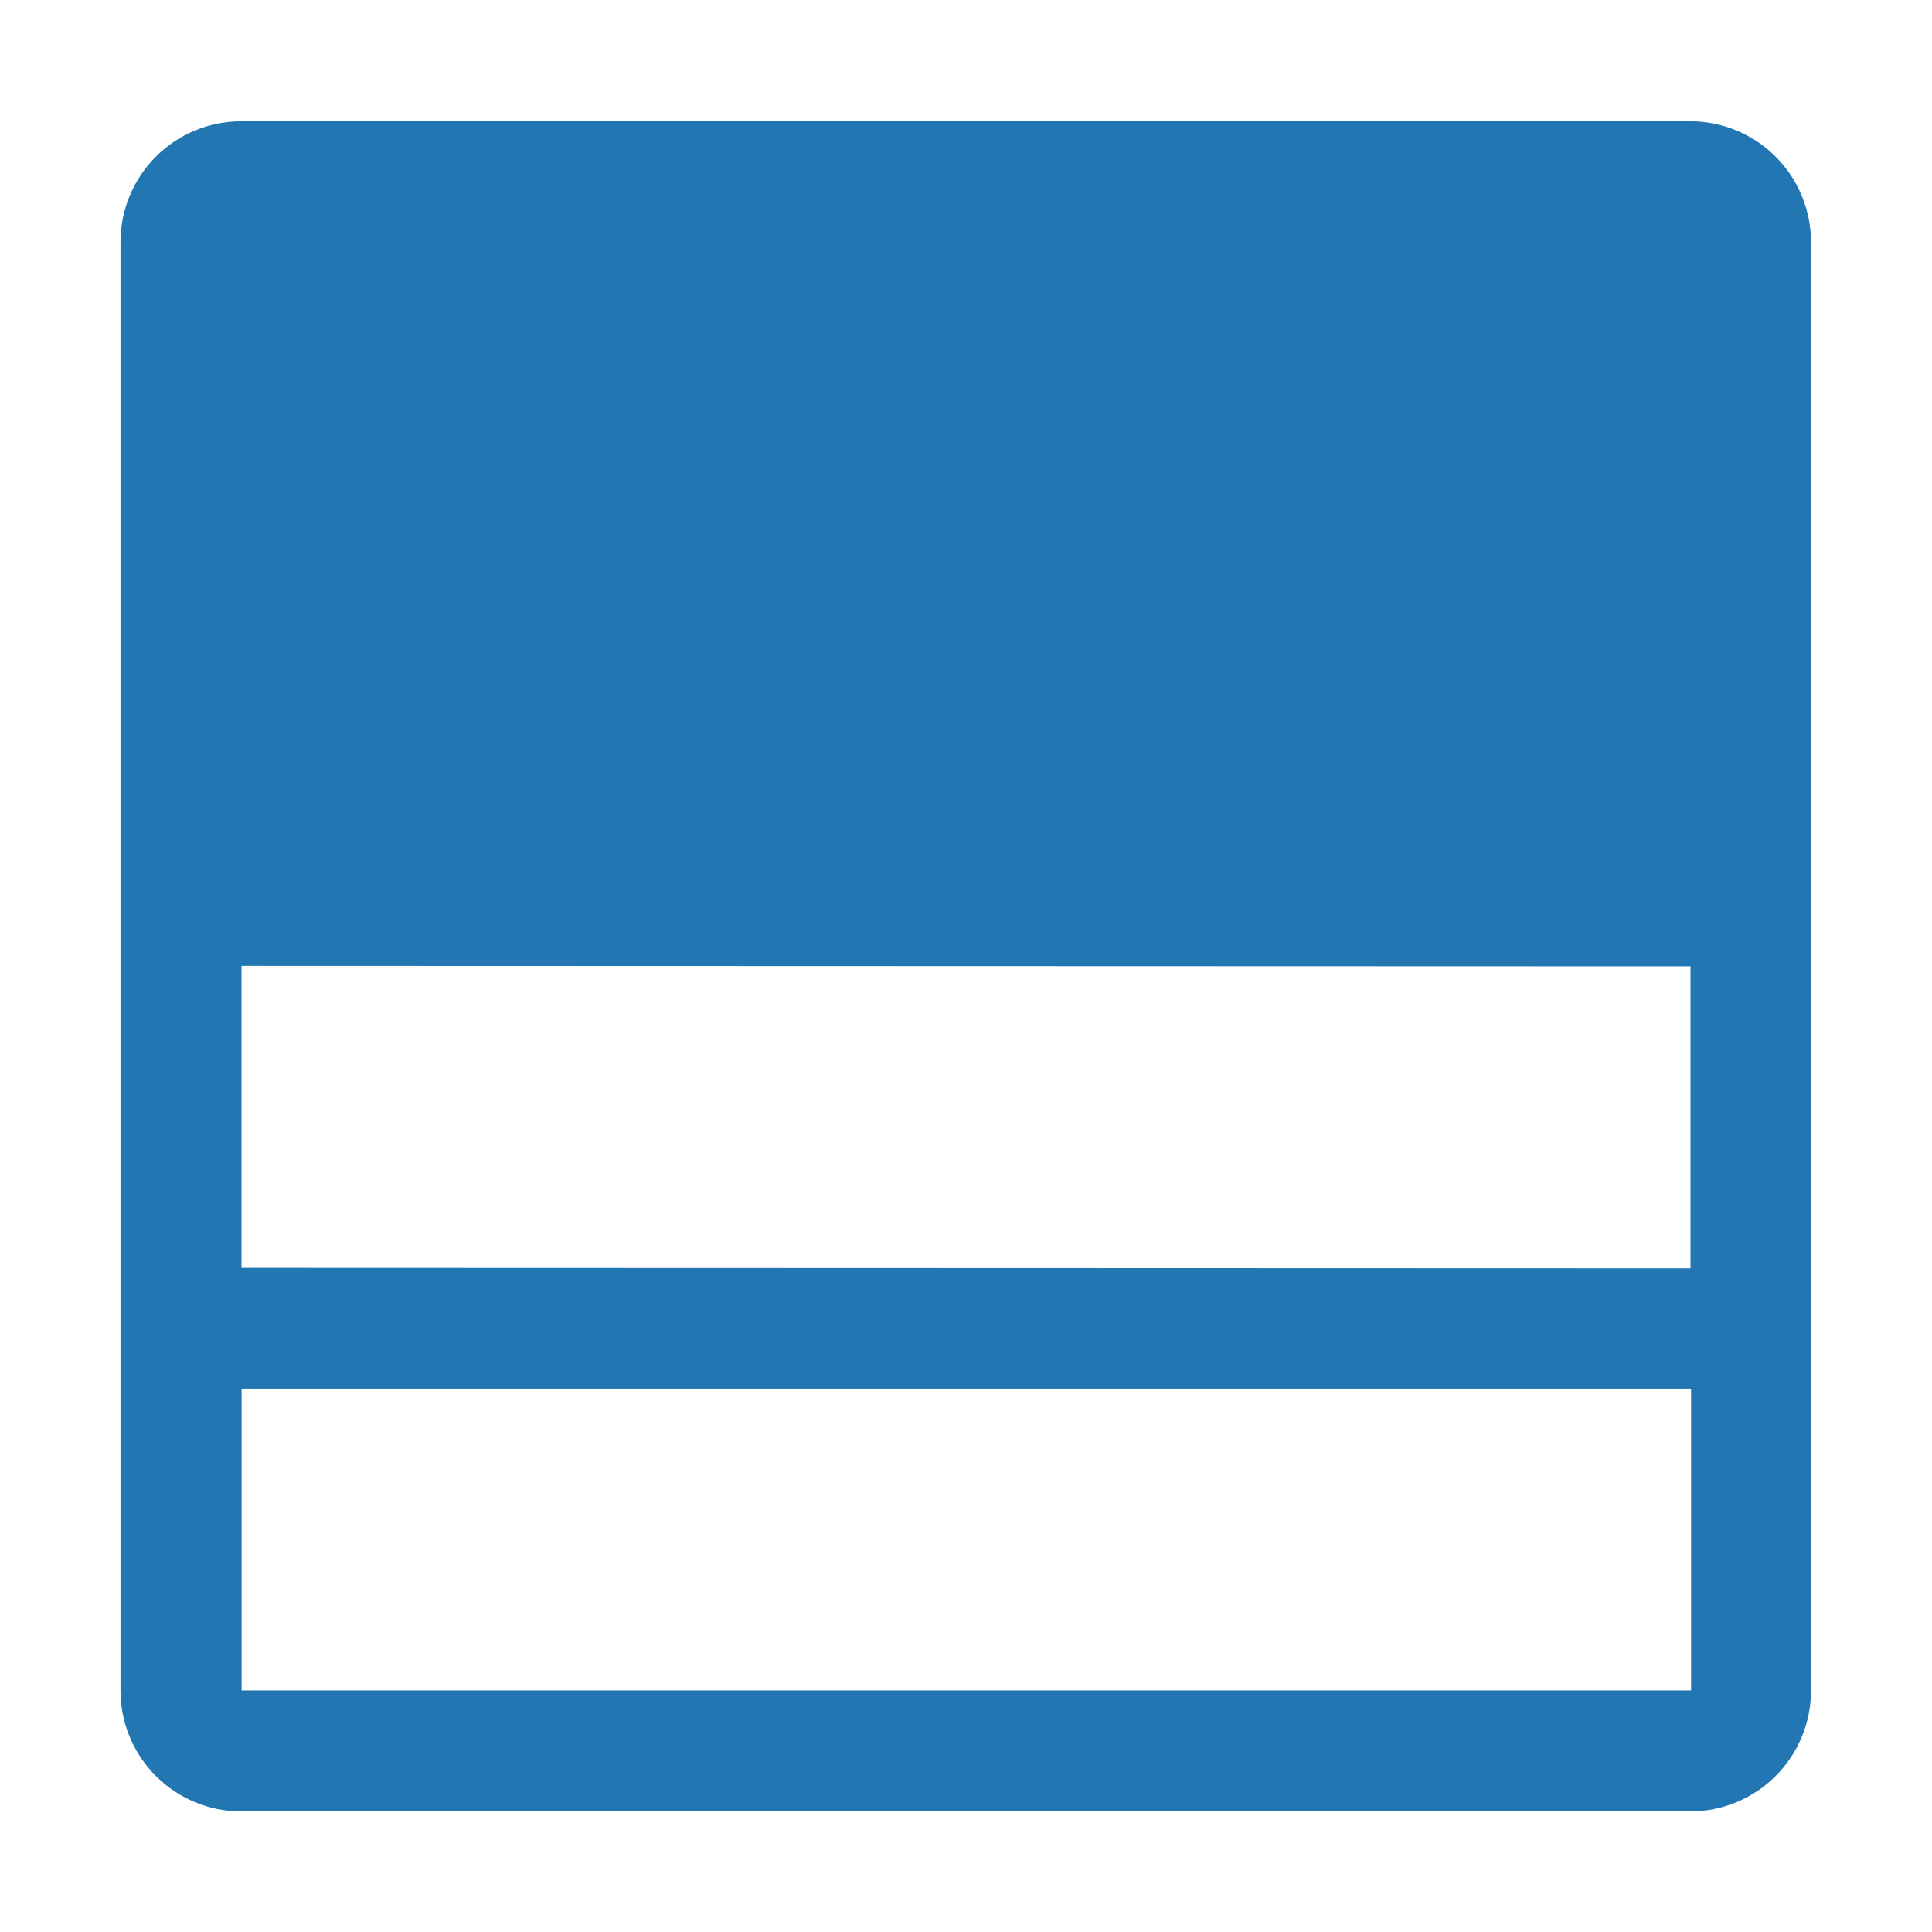
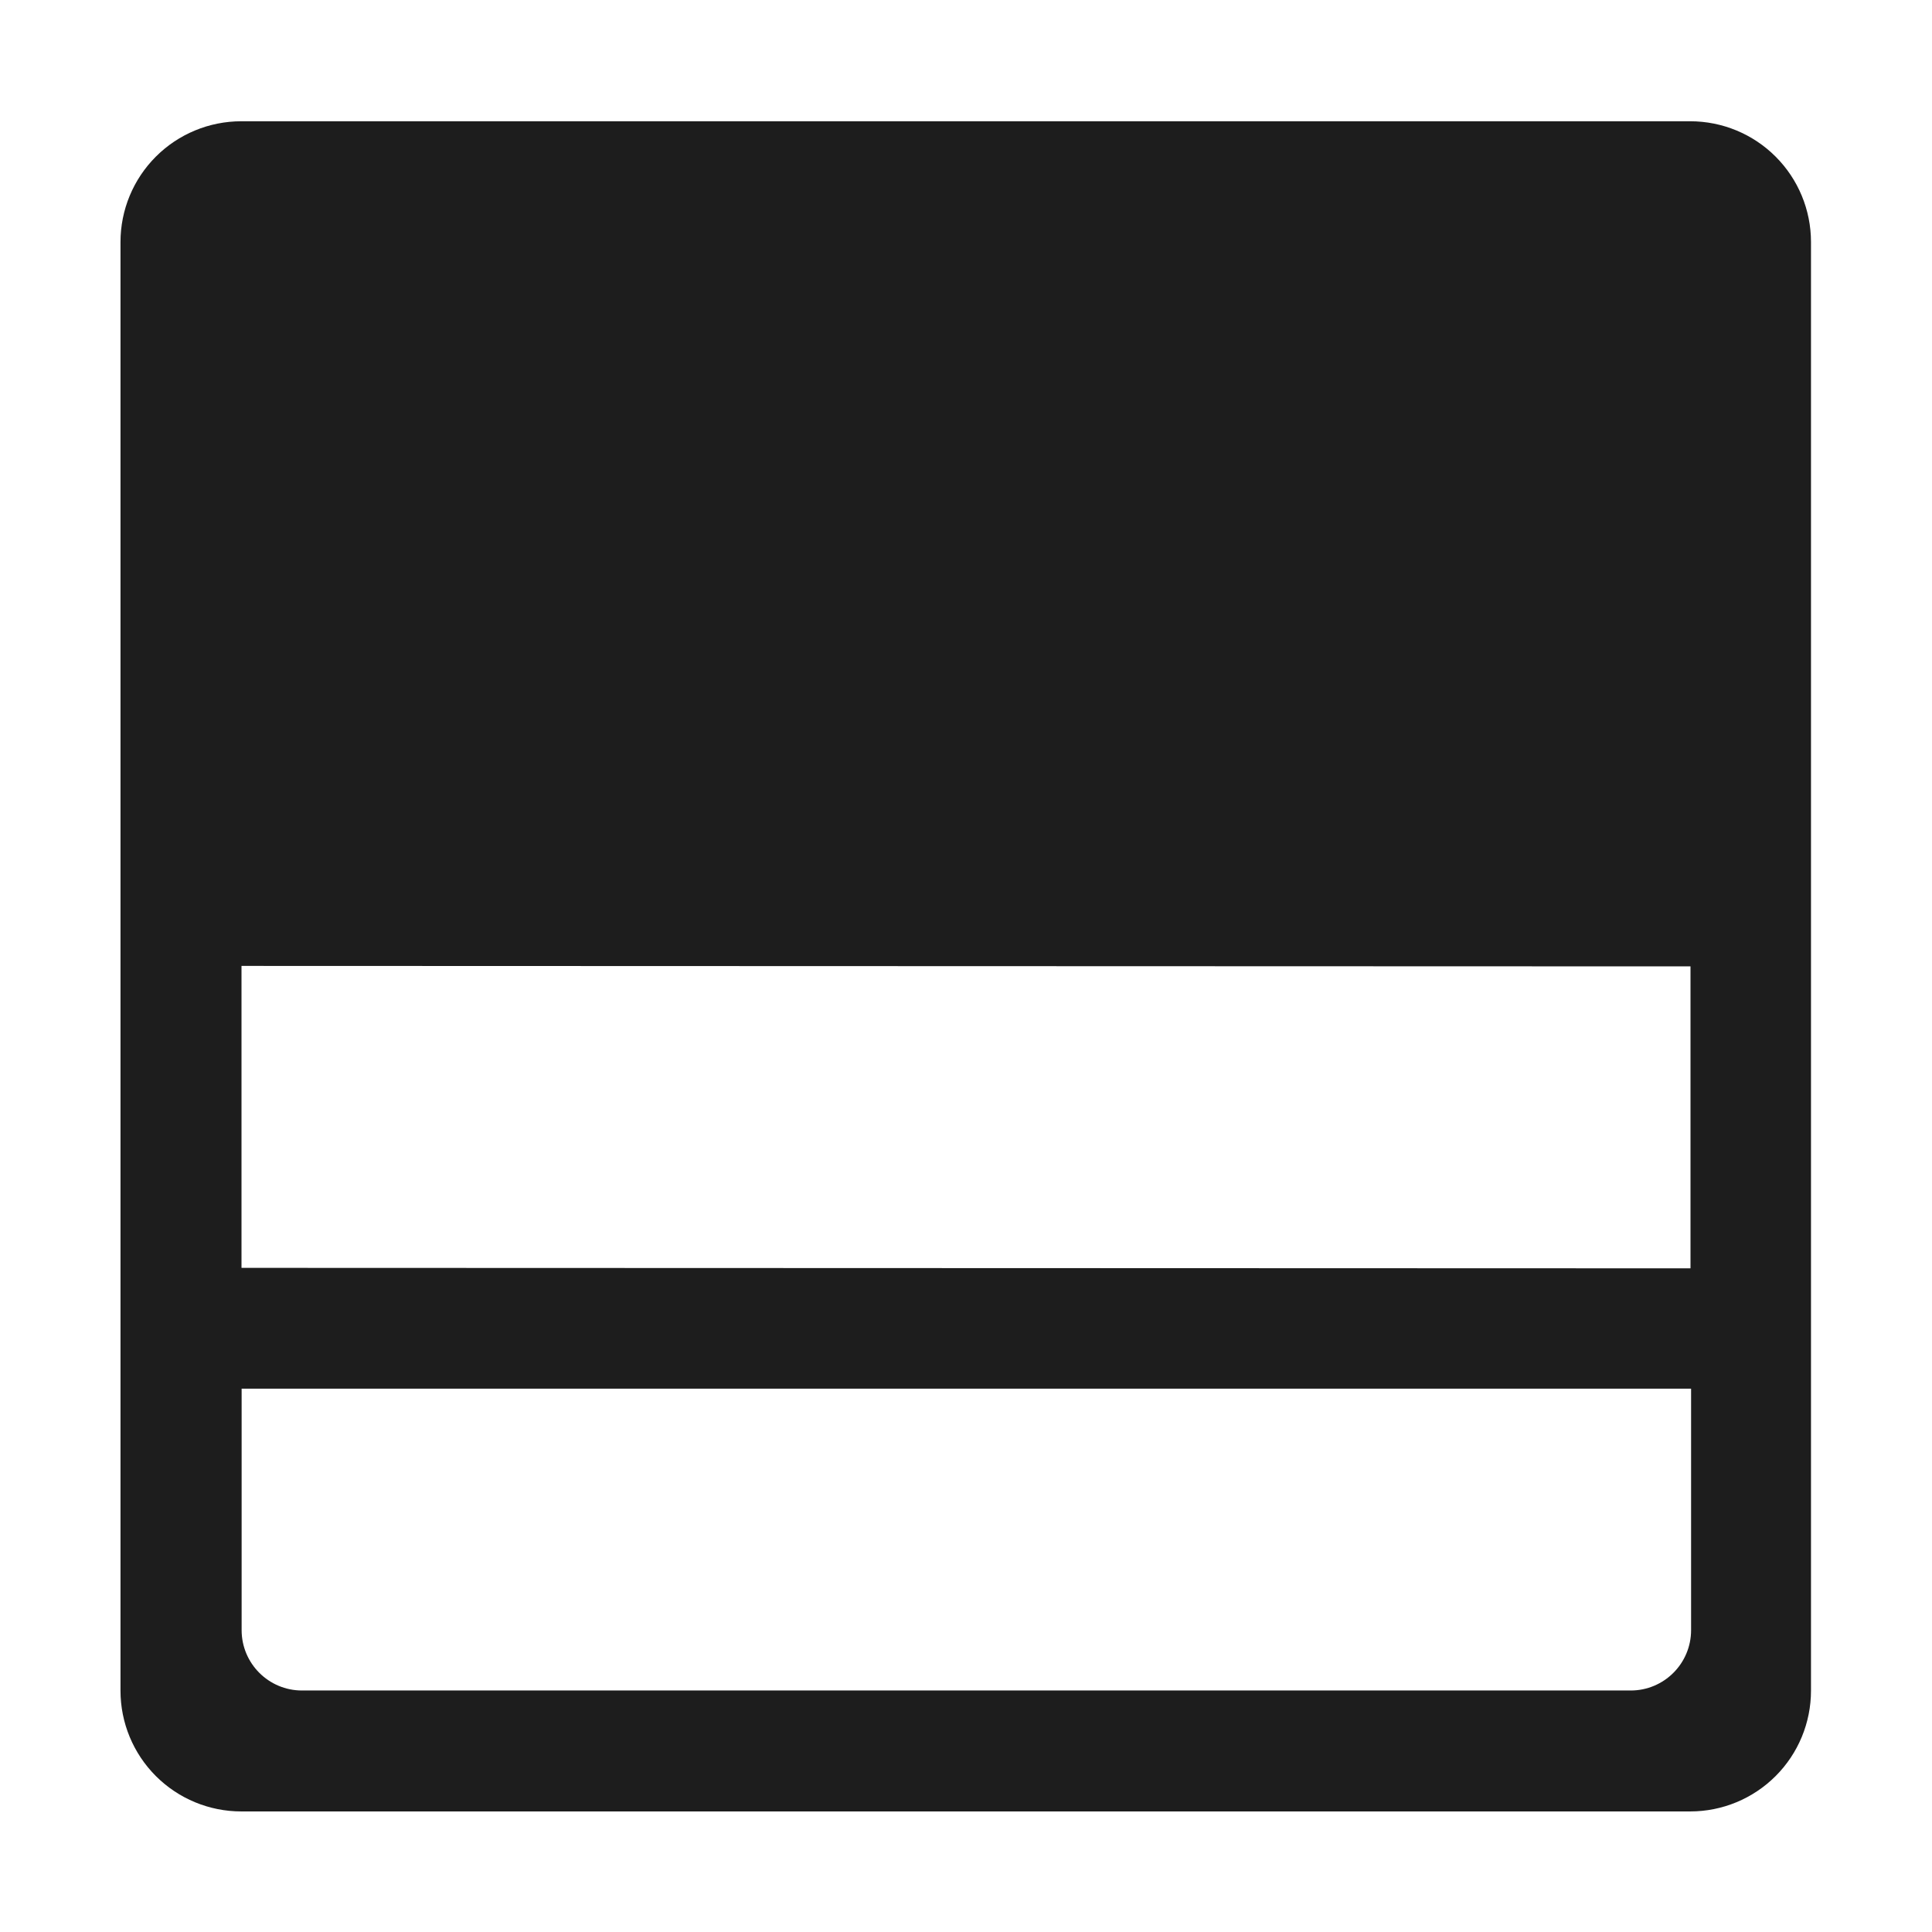
<svg xmlns="http://www.w3.org/2000/svg" width="100%" height="100%" viewBox="0 0 32 32" version="1.1" xml:space="preserve" style="fill-rule:evenodd;clip-rule:evenodd;stroke-linejoin:round;stroke-miterlimit:2;">
  <g transform="matrix(1,0,0,1,-268,-1)">
    <g id="boxout" transform="matrix(0.016,0,0,0.032,268,1)">
      <rect x="0" y="0" width="2000" height="1000" style="fill:none;" />
      <g transform="matrix(1.94458,0,0,0.972292,27.5052,-2465.68)">
        <g id="B">
-           <path d="M885.655,3500.26C902.703,3500.26 919.053,3493.49 931.108,3481.43C943.163,3469.38 949.936,3453.03 949.936,3435.98C949.936,3270.35 949.936,2830.41 949.936,2664.78C949.936,2647.73 943.163,2631.38 931.108,2619.33C919.053,2607.27 902.703,2600.5 885.655,2600.5C719.996,2600.5 279.94,2600.5 114.281,2600.5C97.233,2600.5 80.883,2607.27 68.827,2619.33C56.772,2631.38 50,2647.73 50,2664.78C50,2830.41 50,3270.35 50,3435.98C50,3453.03 56.772,3469.38 68.827,3481.43C80.883,3493.49 97.233,3500.26 114.281,3500.26C279.94,3500.26 719.996,3500.26 885.655,3500.26ZM886.106,3435.88L886.106,3275.2L114.485,3275.2L114.485,3435.88L886.106,3435.88ZM885.791,3211.14L885.791,3050.4L114.418,3050.15L114.418,3210.89L885.791,3211.14Z" style="fill:rgb(34,119,179);" />
+           <path d="M885.655,3500.26C902.703,3500.26 919.053,3493.49 931.108,3481.43C943.163,3469.38 949.936,3453.03 949.936,3435.98C949.936,3270.35 949.936,2830.41 949.936,2664.78C949.936,2647.73 943.163,2631.38 931.108,2619.33C919.053,2607.27 902.703,2600.5 885.655,2600.5C719.996,2600.5 279.94,2600.5 114.281,2600.5C97.233,2600.5 80.883,2607.27 68.827,2619.33C56.772,2631.38 50,2647.73 50,2664.78C50,2830.41 50,3270.35 50,3435.98C50,3453.03 56.772,3469.38 68.827,3481.43C80.883,3493.49 97.233,3500.26 114.281,3500.26C279.94,3500.26 719.996,3500.26 885.655,3500.26ZM853.965,3435.88C871.716,3435.88 886.106,3421.49 886.106,3403.74C886.106,3356.85 886.106,3275.2 886.106,3275.2L114.485,3275.2L114.485,3403.74C114.485,3421.49 128.874,3435.88 146.625,3435.88C272.134,3435.88 728.457,3435.88 853.965,3435.88ZM885.791,3211.14L885.791,3050.4L114.418,3050.15L114.418,3210.89L885.791,3211.14Z" style="fill:rgb(29,29,29);" />
        </g>
      </g>
    </g>
  </g>
</svg>
